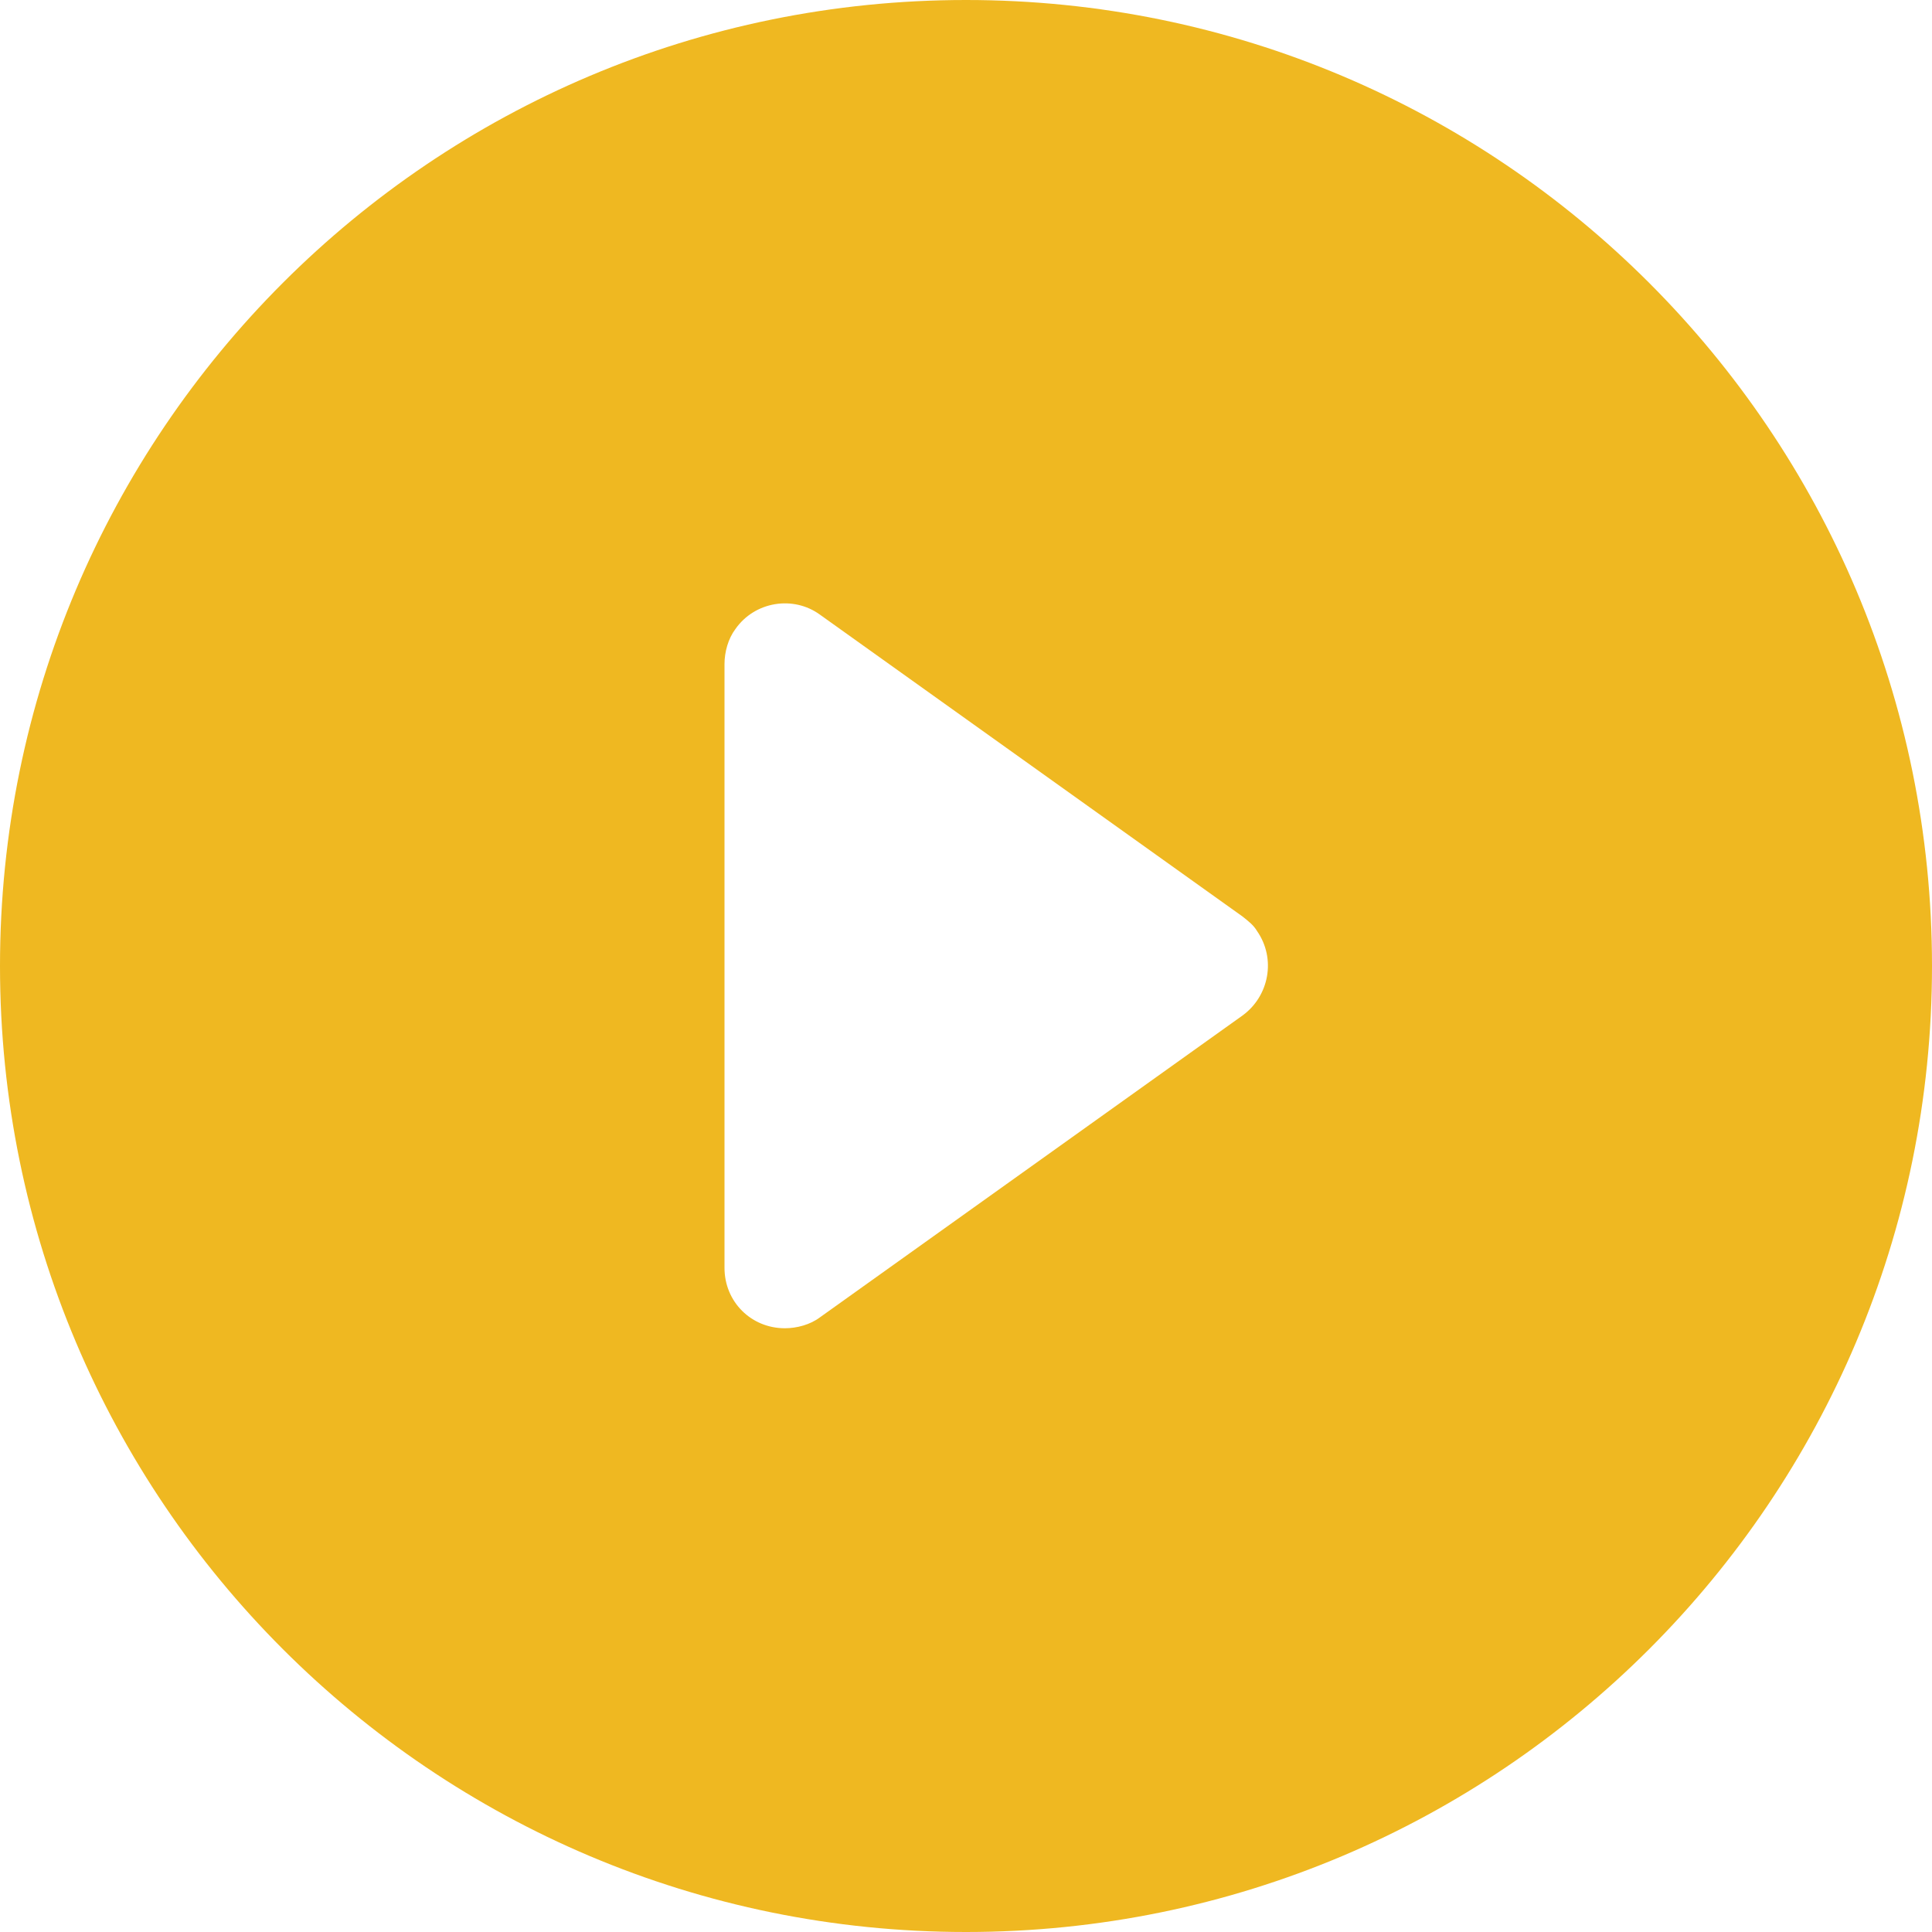
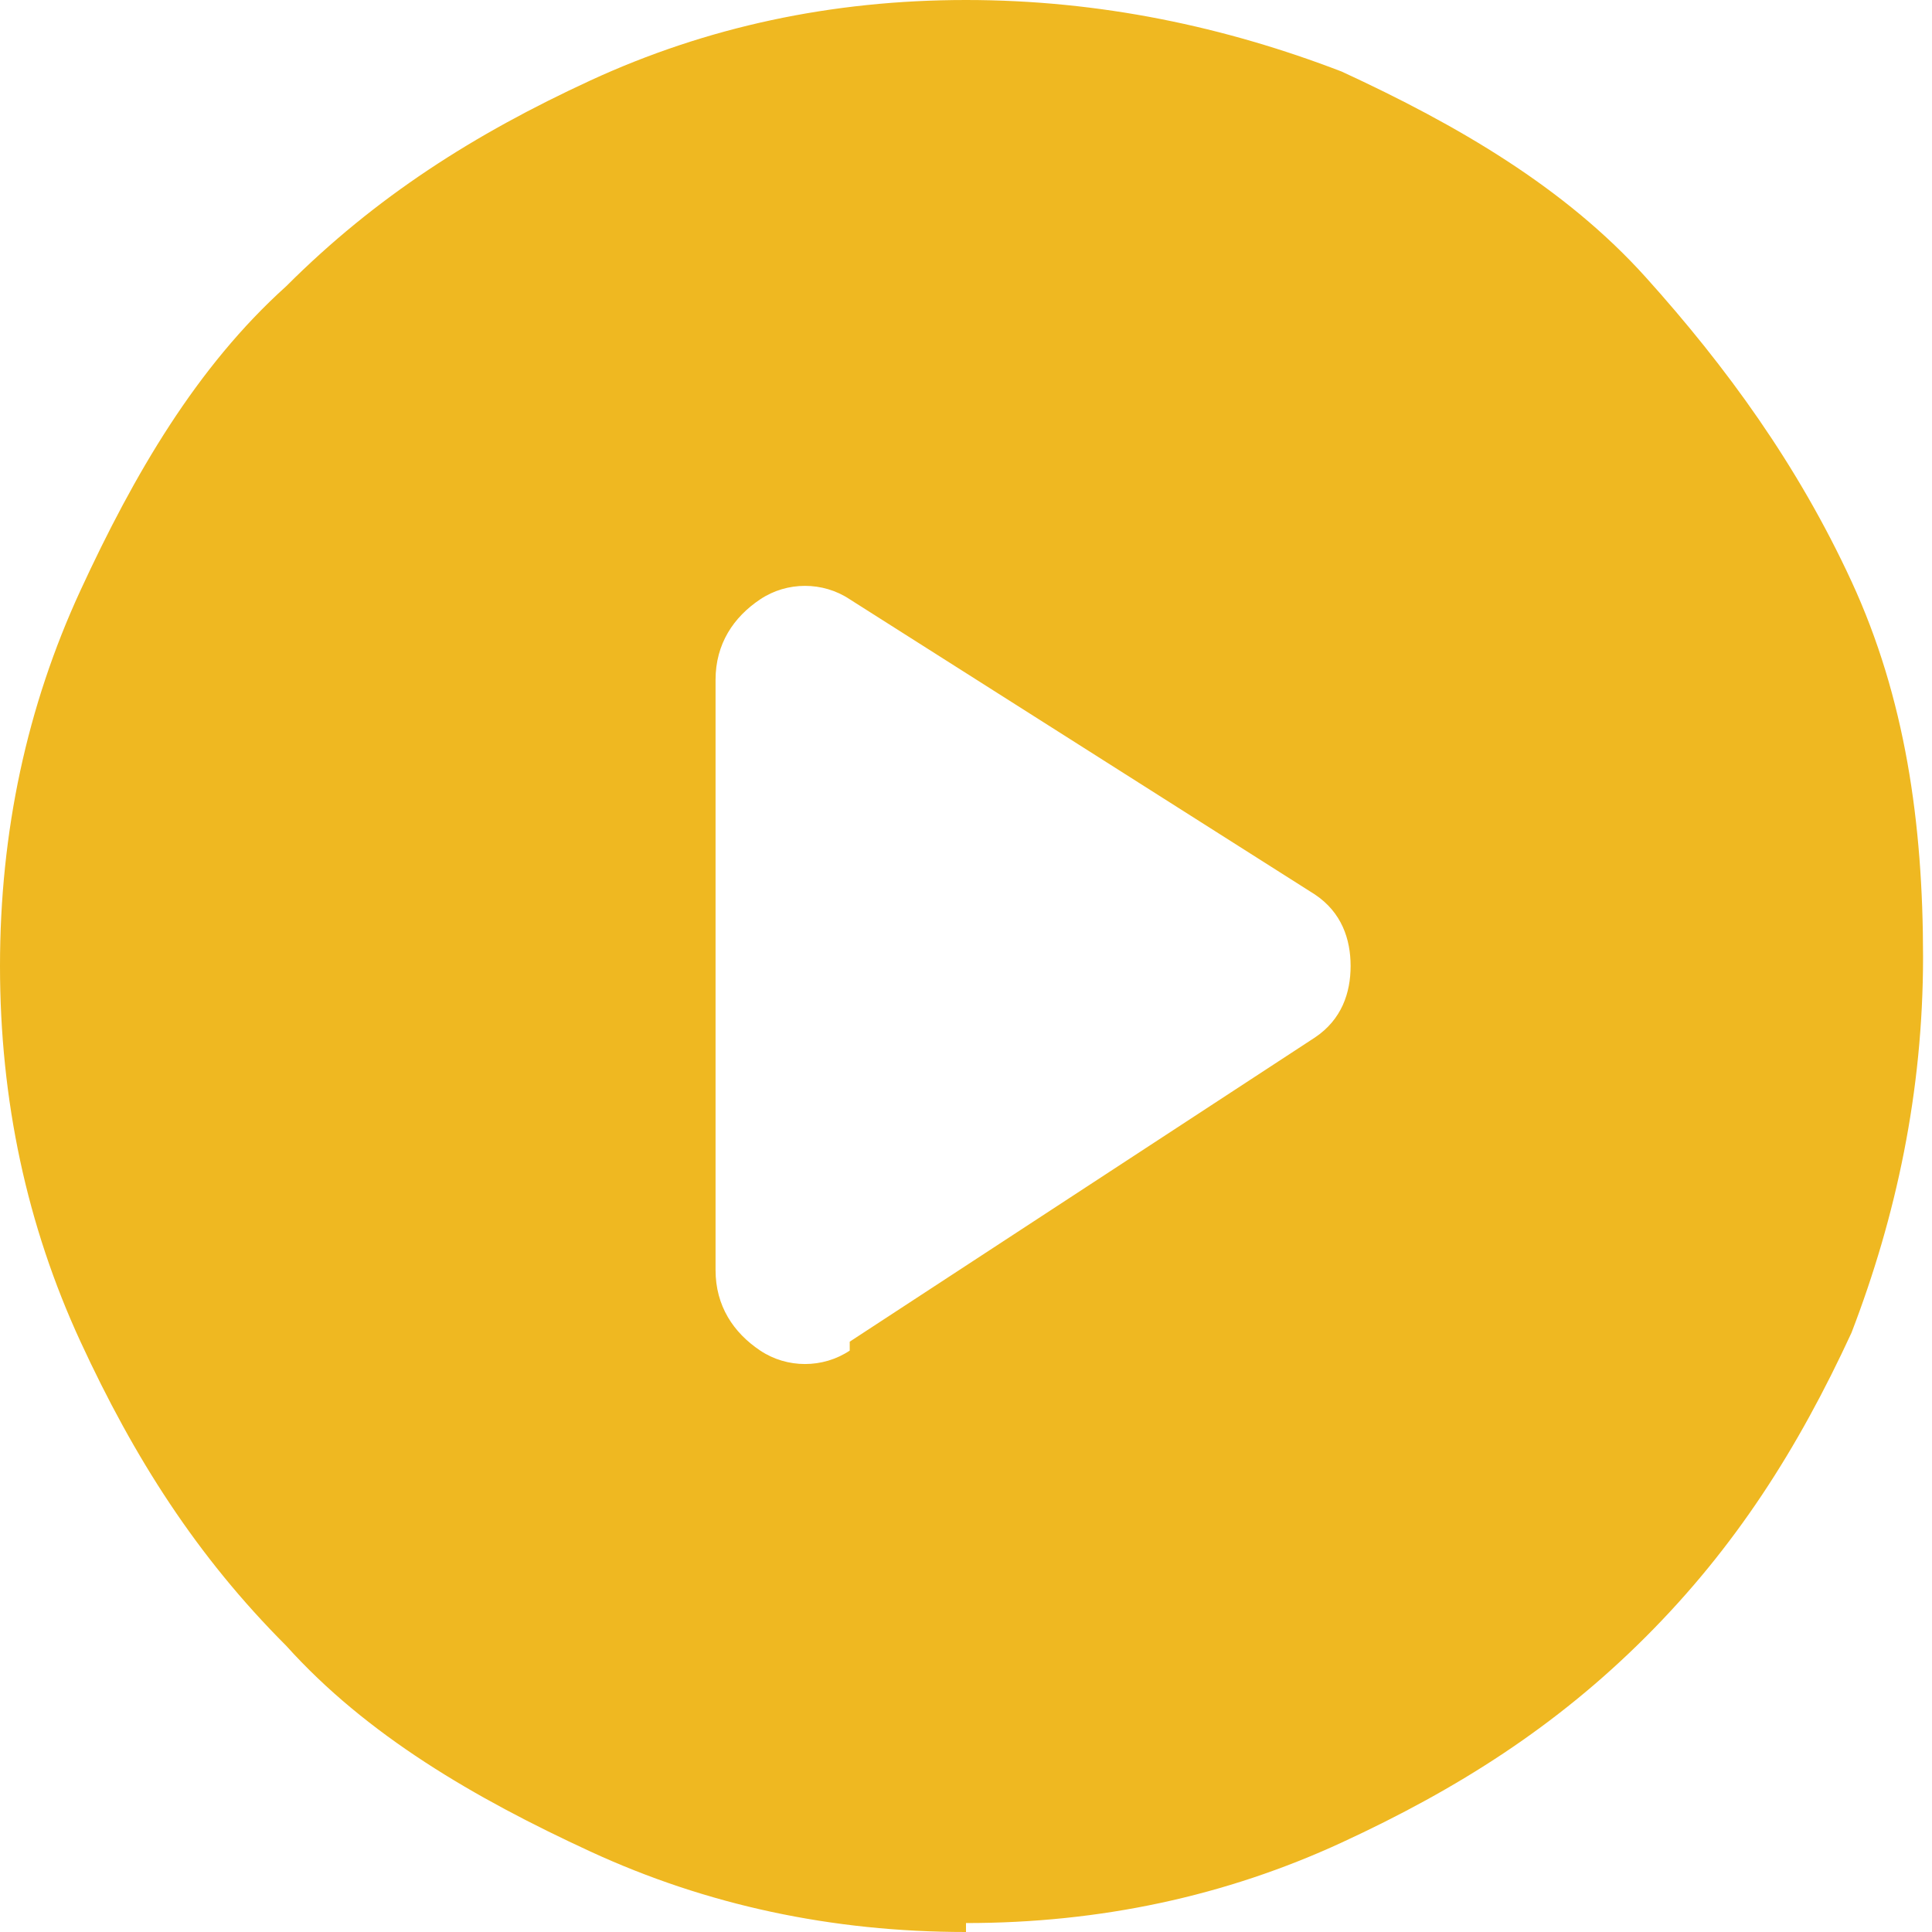
- <svg xmlns="http://www.w3.org/2000/svg" id="Layer_1" version="1.1" viewBox="0 0 16 16">
+ <svg xmlns="http://www.w3.org/2000/svg" id="Layer_1" version="1.1" viewBox="0 0 21.6 21.6">
  <defs>
    <style>
      .st0 {
        fill: #efb821;
      }
    </style>
  </defs>
-   <path class="st0" d="M16,8c0,4.42-3.58,8-8,8S0,12.42,0,8,3.58,0,8,0s8,3.58,8,8M6.79,5.09c-.22-.16-.54-.11-.7.12-.06.08-.09.19-.09.29v5c0,.28.22.5.5.5.1,0,.21-.03.29-.09l3.5-2.5c.22-.16.28-.47.12-.7-.03-.05-.07-.08-.12-.12l-3.5-2.5Z" />
+   <path class="st0" d="M9.5,15l5.2-3.4c.3-.2.4-.5.4-.8s-.1-.6-.4-.8l-5.2-3.3c-.3-.2-.7-.2-1,0-.3.2-.5.5-.5.9v6.6c0,.4.2.7.5.9.3.2.7.2,1,0h0ZM10.8,21.6c-1.5,0-2.9-.3-4.2-.9-1.3-.6-2.5-1.3-3.4-2.3-1-1-1.7-2.1-2.3-3.4C.3,13.7,0,12.3,0,10.8c0-1.5.3-2.9.9-4.2.6-1.3,1.3-2.5,2.3-3.4,1-1,2.1-1.7,3.4-2.3C7.9.3,9.3,0,10.8,0c1.5,0,2.9.3,4.2.8,1.3.6,2.5,1.3,3.4,2.3s1.7,2.1,2.3,3.4c.6,1.3.8,2.7.8,4.2s-.3,2.9-.8,4.2c-.6,1.3-1.3,2.4-2.3,3.4-1,1-2.1,1.7-3.4,2.3-1.3.6-2.7.9-4.2.9Z" />
</svg>
